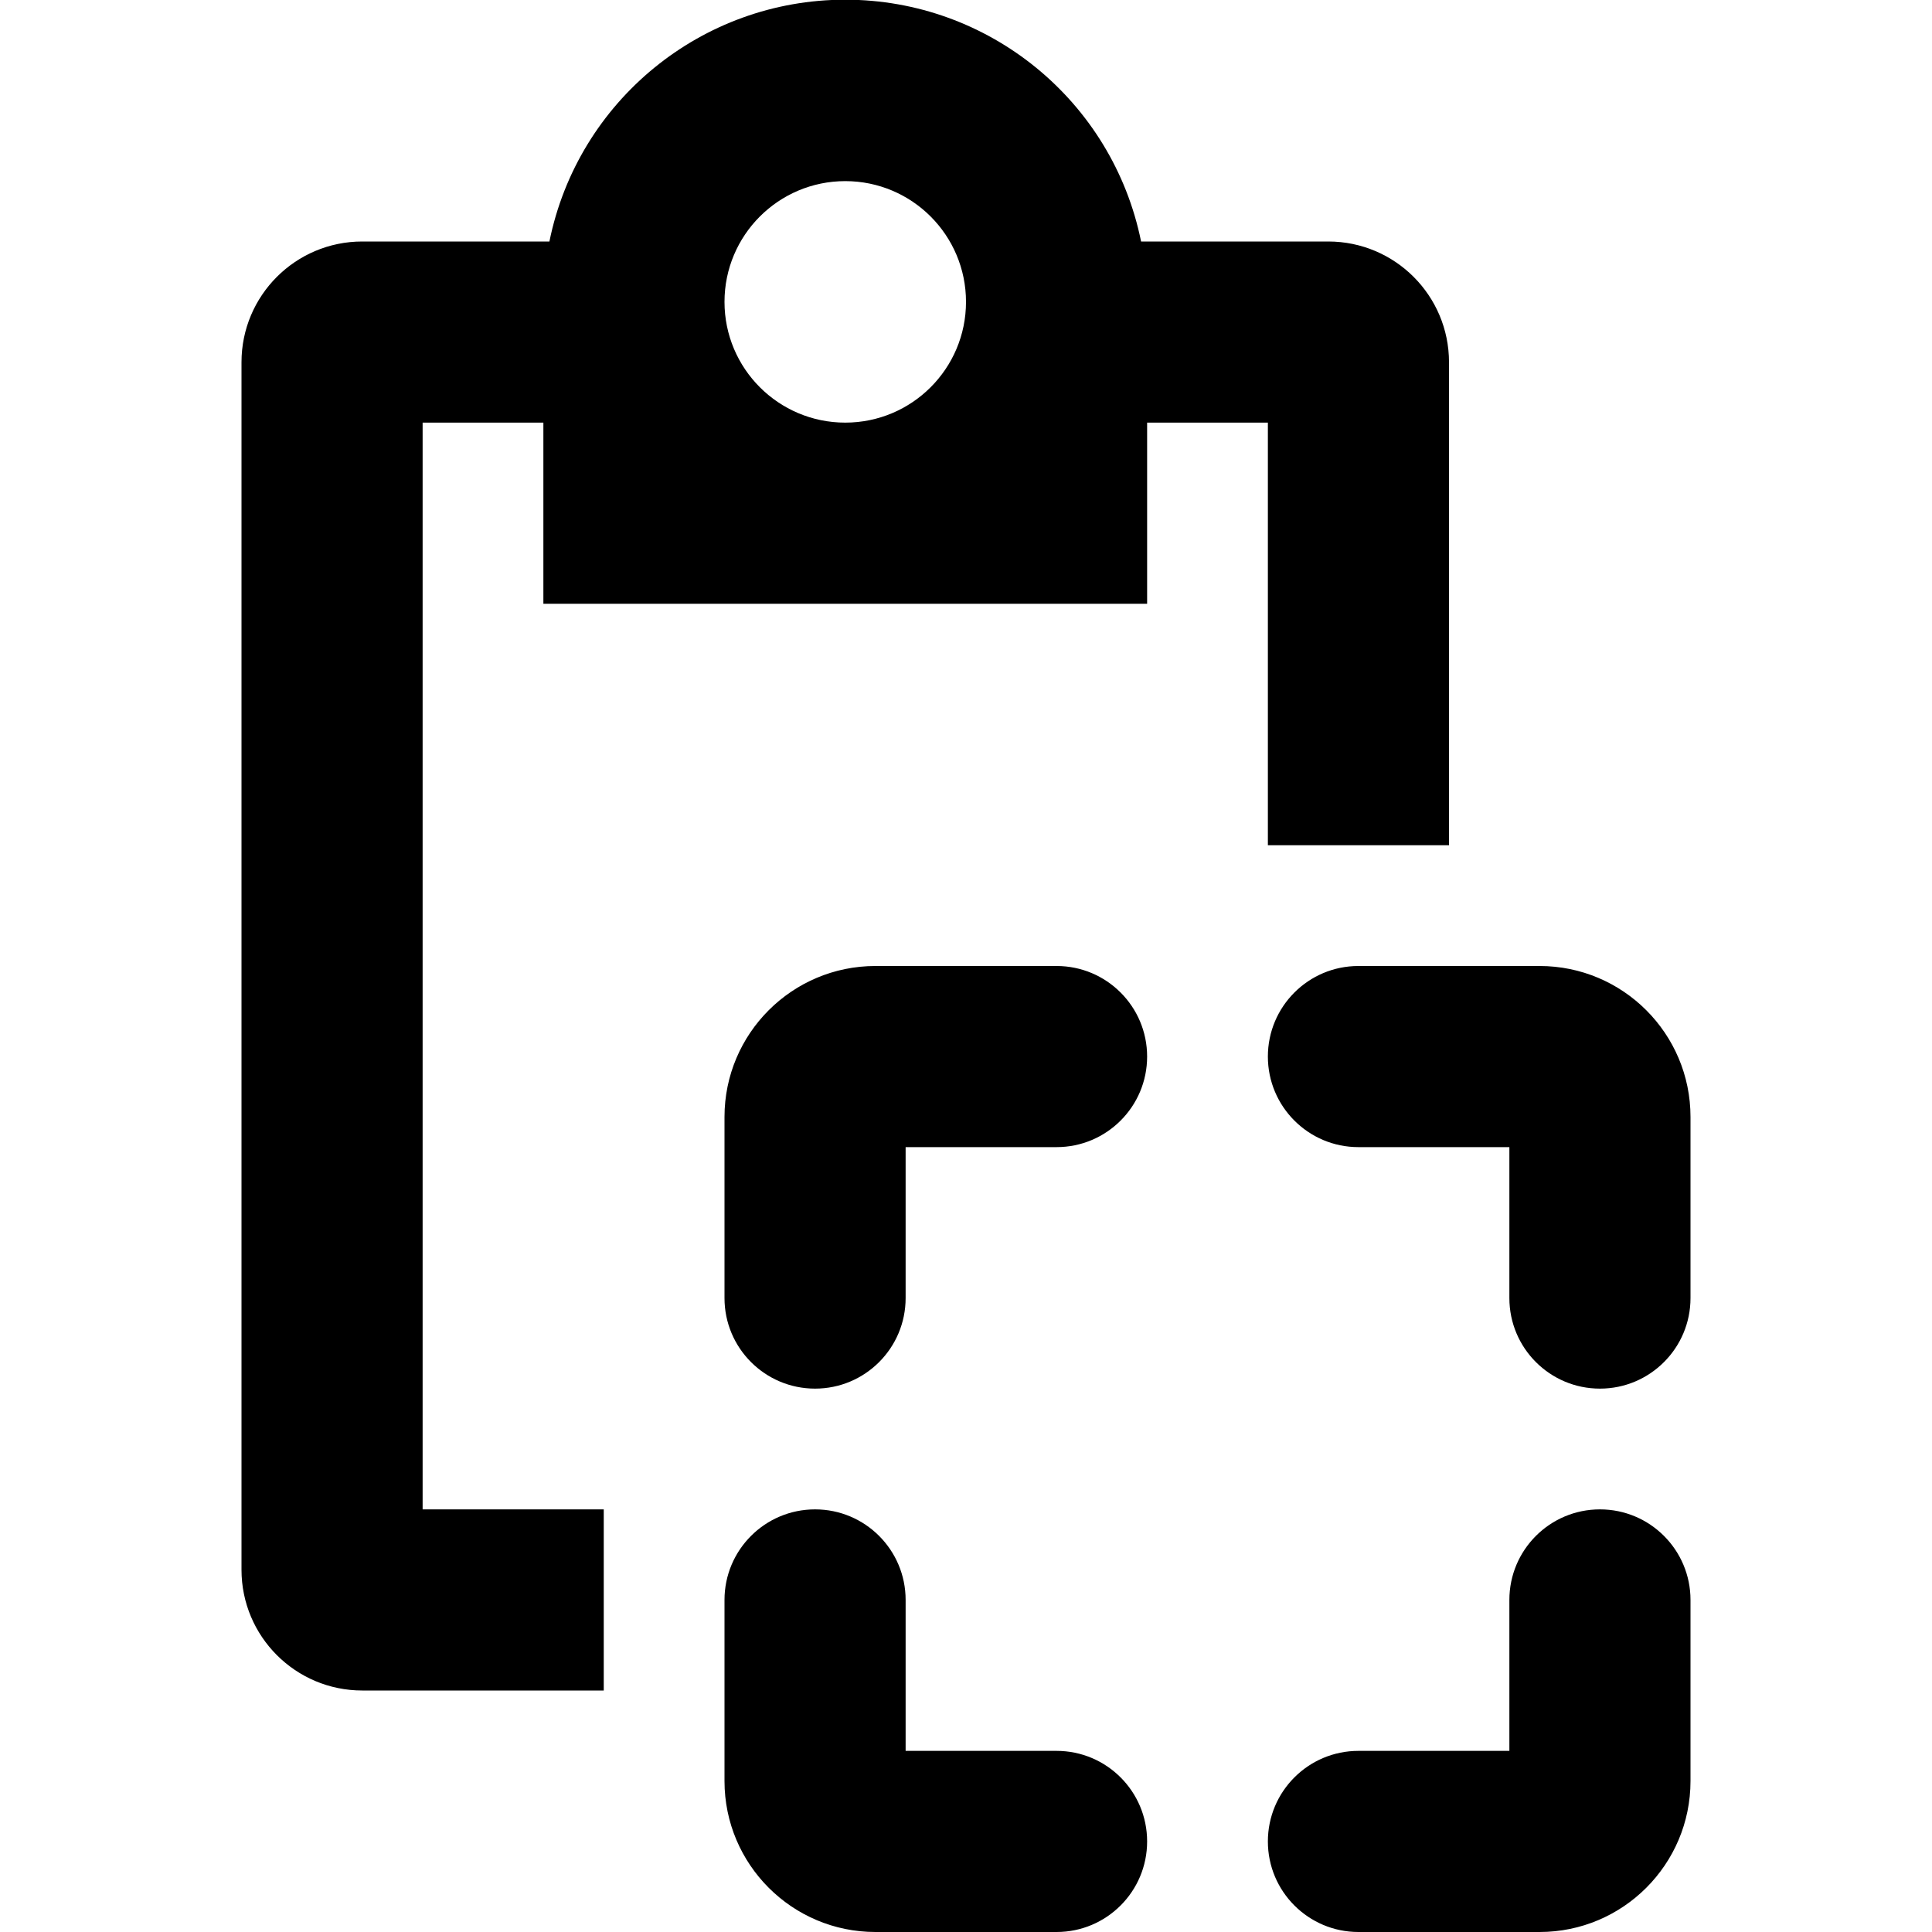
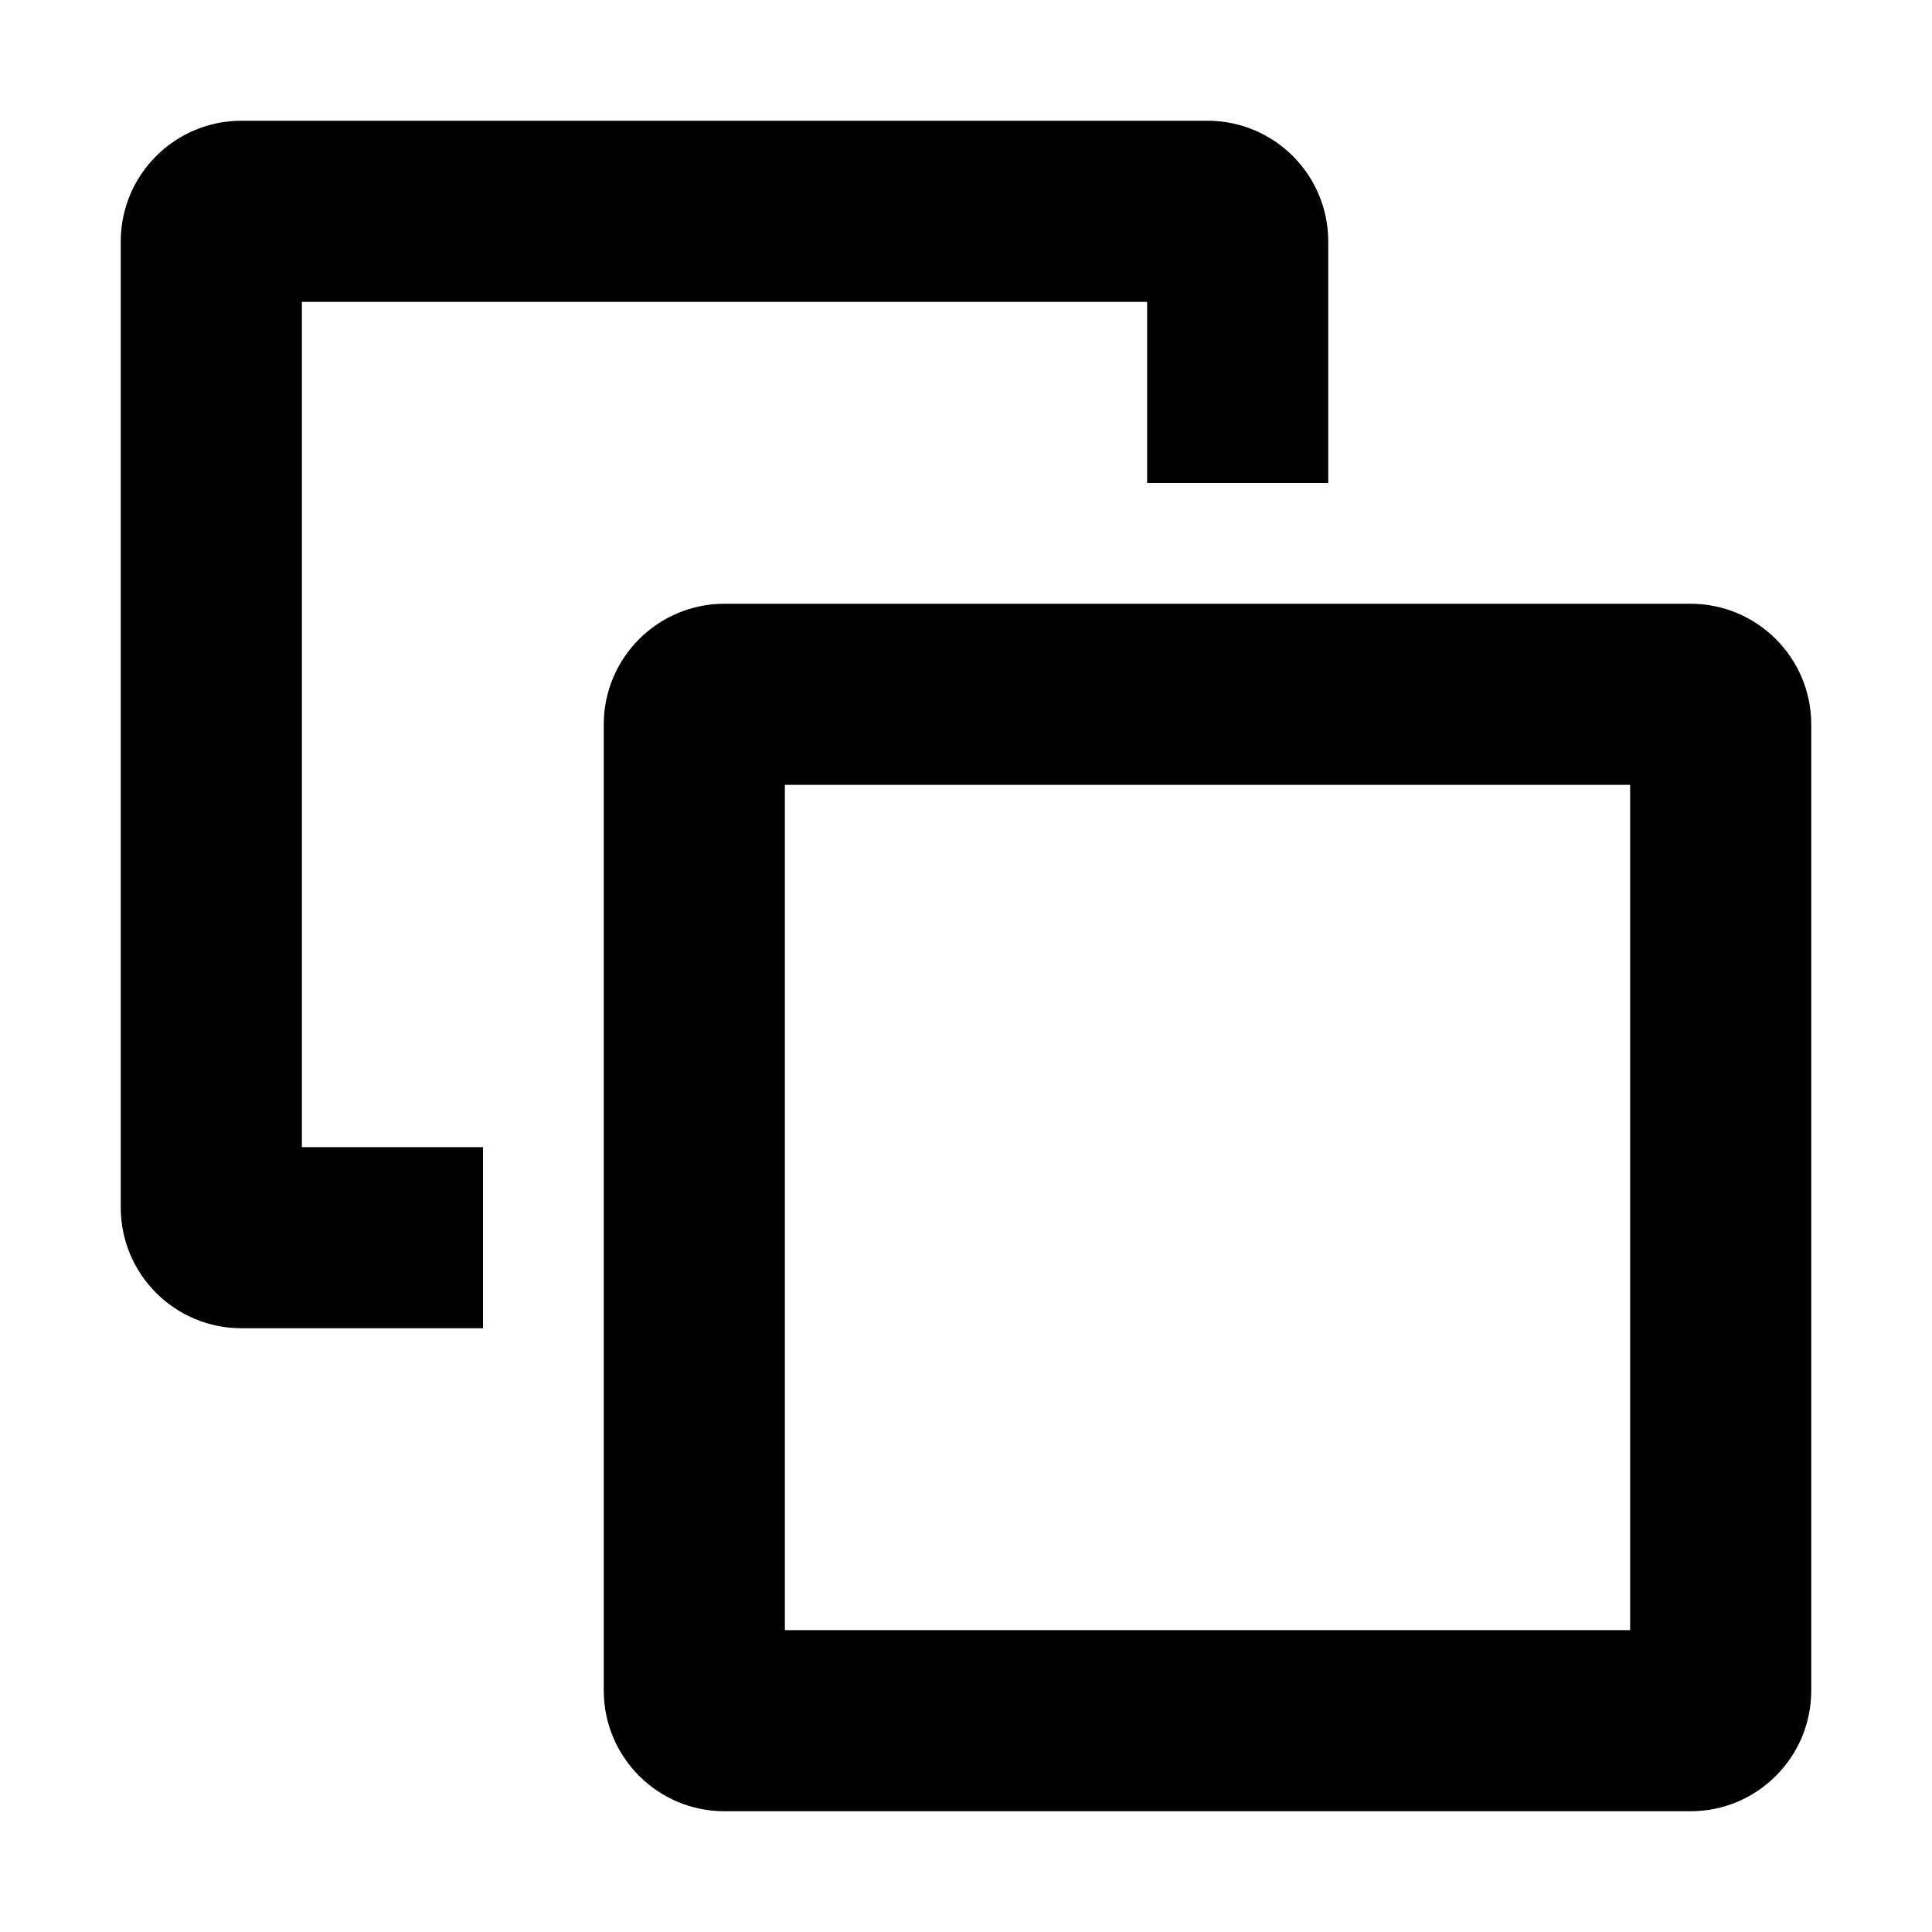
<svg xmlns="http://www.w3.org/2000/svg" width="16" height="16" viewBox="0 0 16 16">
-   <path fill-rule="evenodd" clip-rule="evenodd" d="M8 2.5a1 1 0 1 1-2 0 1 1 0 0 1 2 0ZM9.45 2a2.5 2.5 0 0 0-4.9 0H3a1 1 0 0 0-1 1v10a1 1 0 0 0 1 1h2v-1.5H3.5v-9h1V5h5V3.5h1V7H12V3a1 1 0 0 0-1-1H9.45ZM7.5 9.5h1.25a.75.75 0 0 0 0-1.5h-1.5C6.56 8 6 8.56 6 9.25v1.5a.75.75 0 0 0 1.5 0V9.5Zm1.25 5H7.5v-1.25a.75.75 0 0 0-1.5 0v1.5c0 .69.56 1.25 1.25 1.25h1.5a.75.75 0 0 0 0-1.5Zm3.75-5h-1.25a.75.75 0 0 1 0-1.5h1.5c.69 0 1.25.56 1.25 1.25v1.5a.75.75 0 0 1-1.5 0V9.5Zm-1.25 5h1.25v-1.25a.75.75 0 0 1 1.5 0v1.5c0 .69-.56 1.25-1.25 1.25h-1.5a.75.75 0 0 1 0-1.5Z" fill="#000" />
+   <path fill-rule="evenodd" clip-rule="evenodd" d="M4 9.5H2.5v-7h7V4H11V2a1 1 0 0 0-1-1H2a1 1 0 0 0-1 1v8a1 1 0 0 0 1 1h2V9.5Zm9.5 4h-7v-7h7v7ZM5 6a1 1 0 0 1 1-1h8a1 1 0 0 1 1 1v8a1 1 0 0 1-1 1H6a1 1 0 0 1-1-1V6Z" fill="#000" />
</svg>
